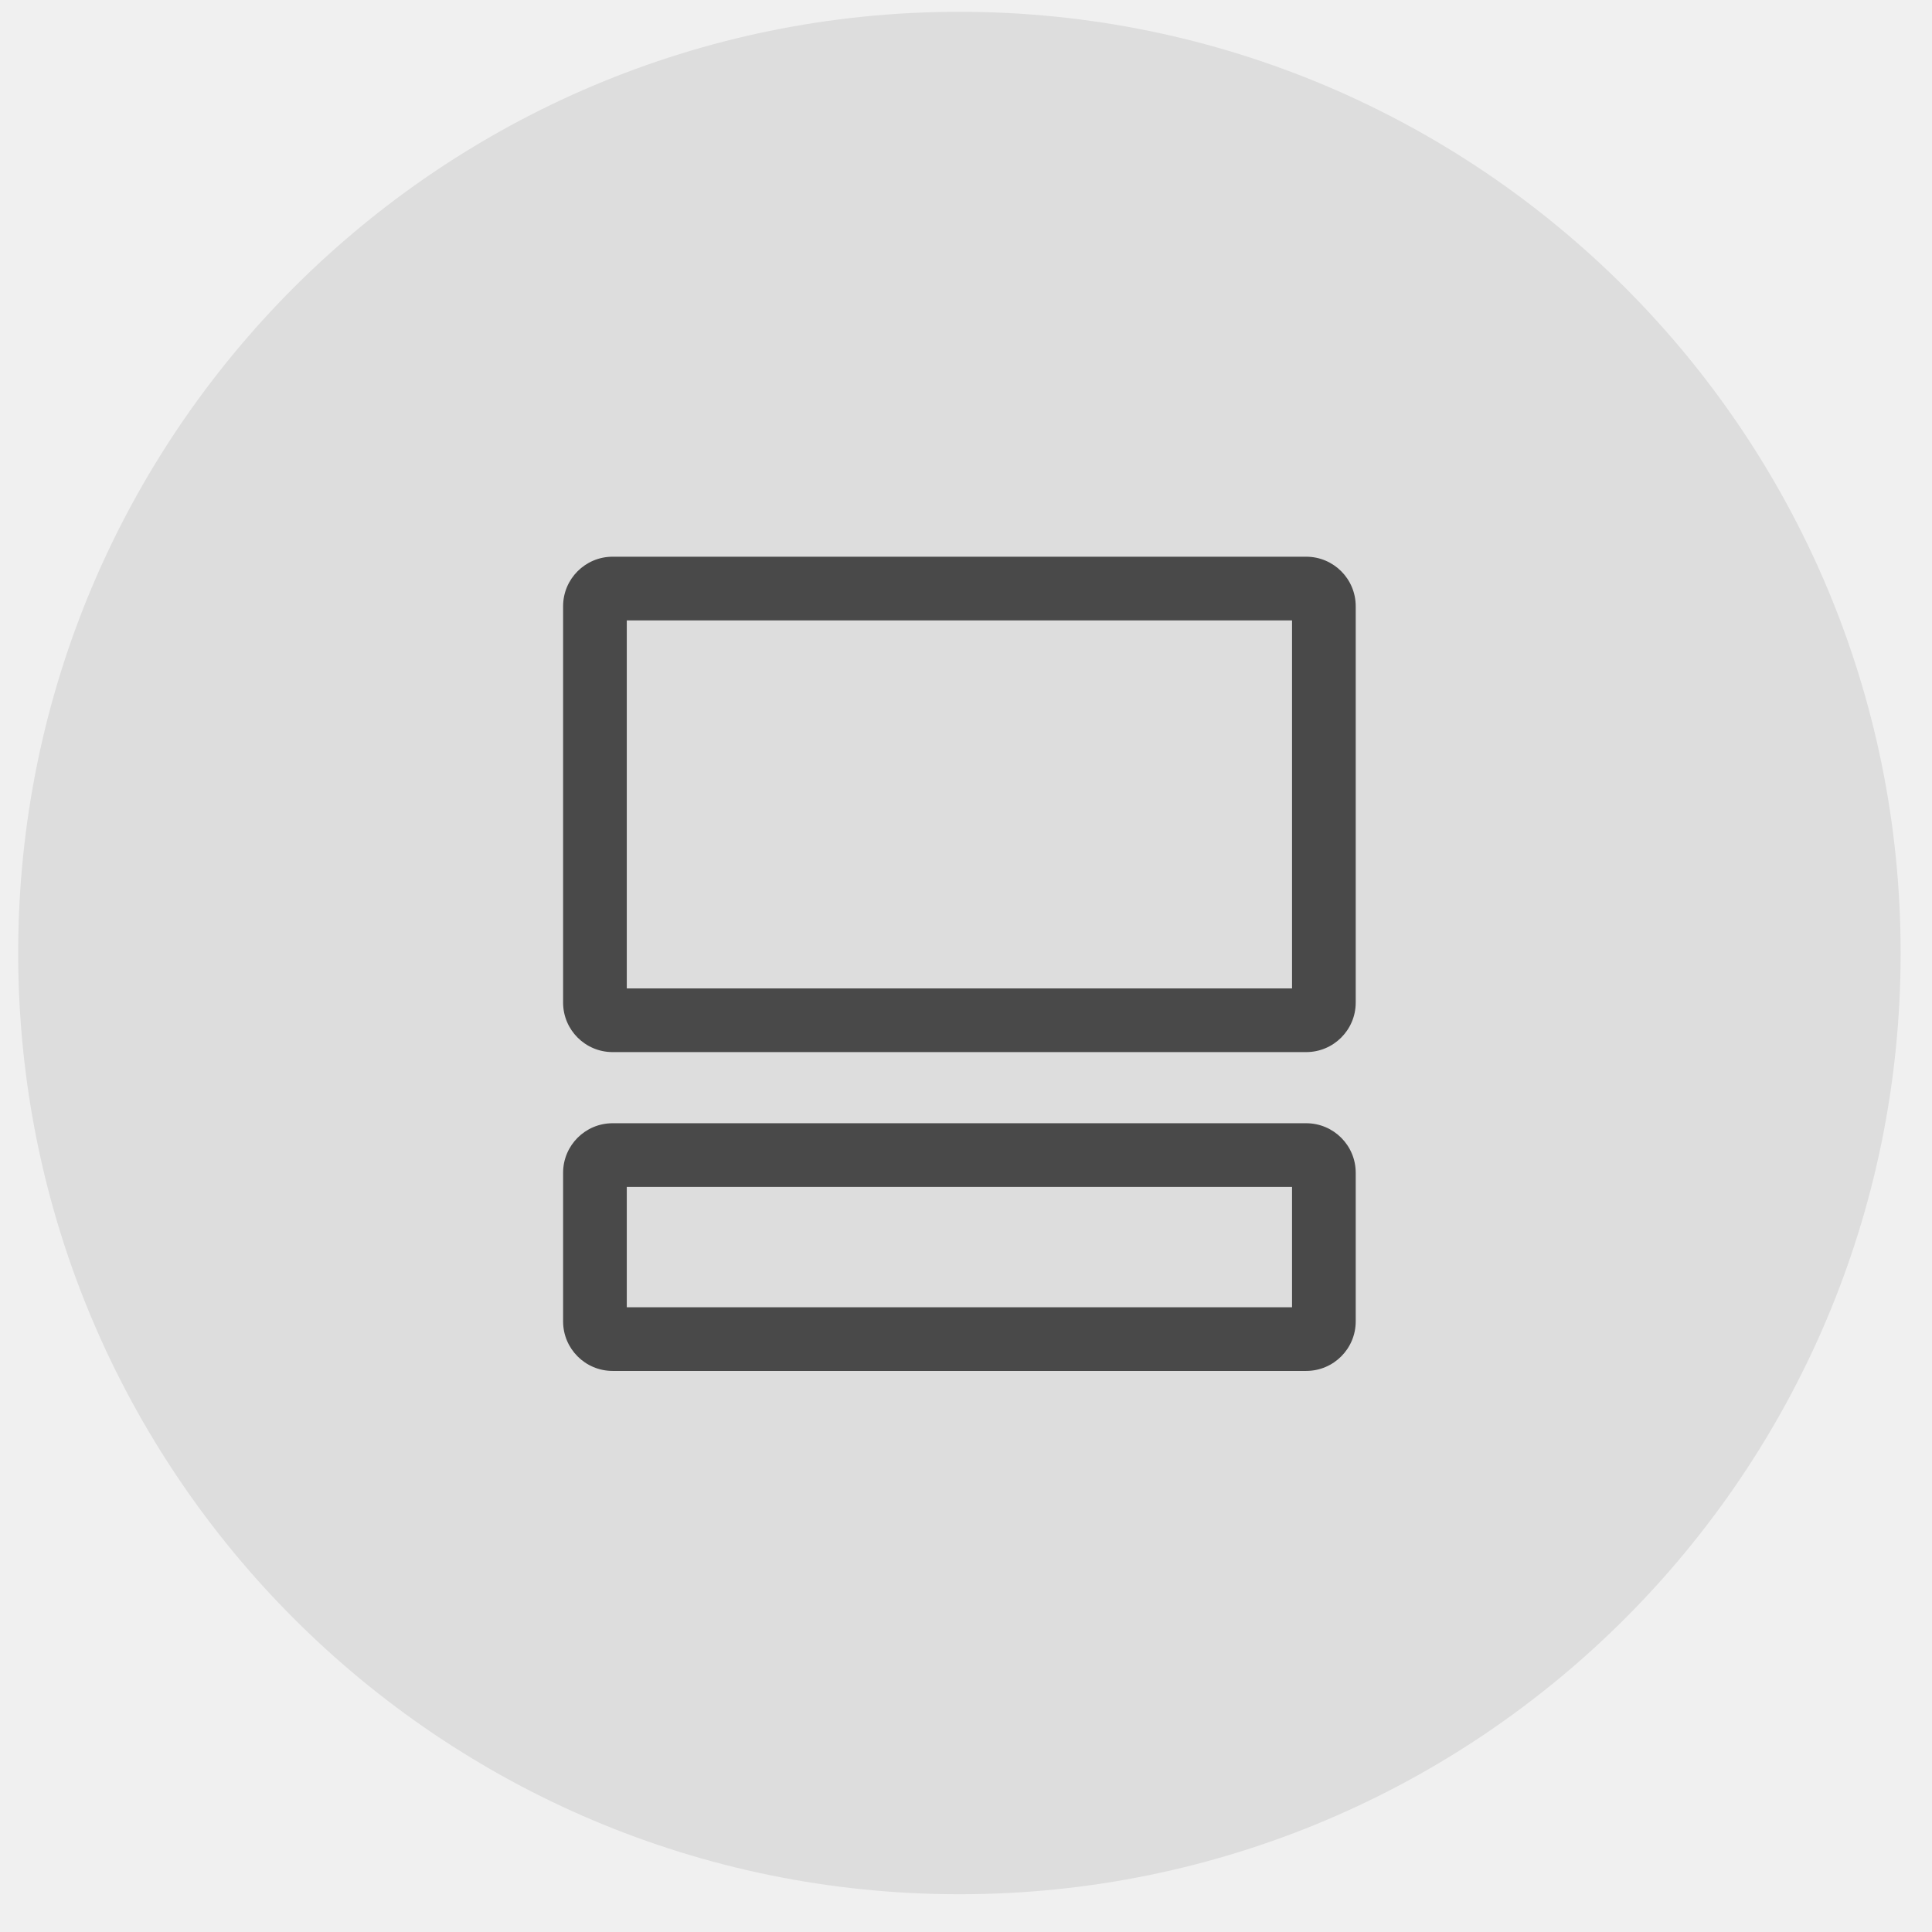
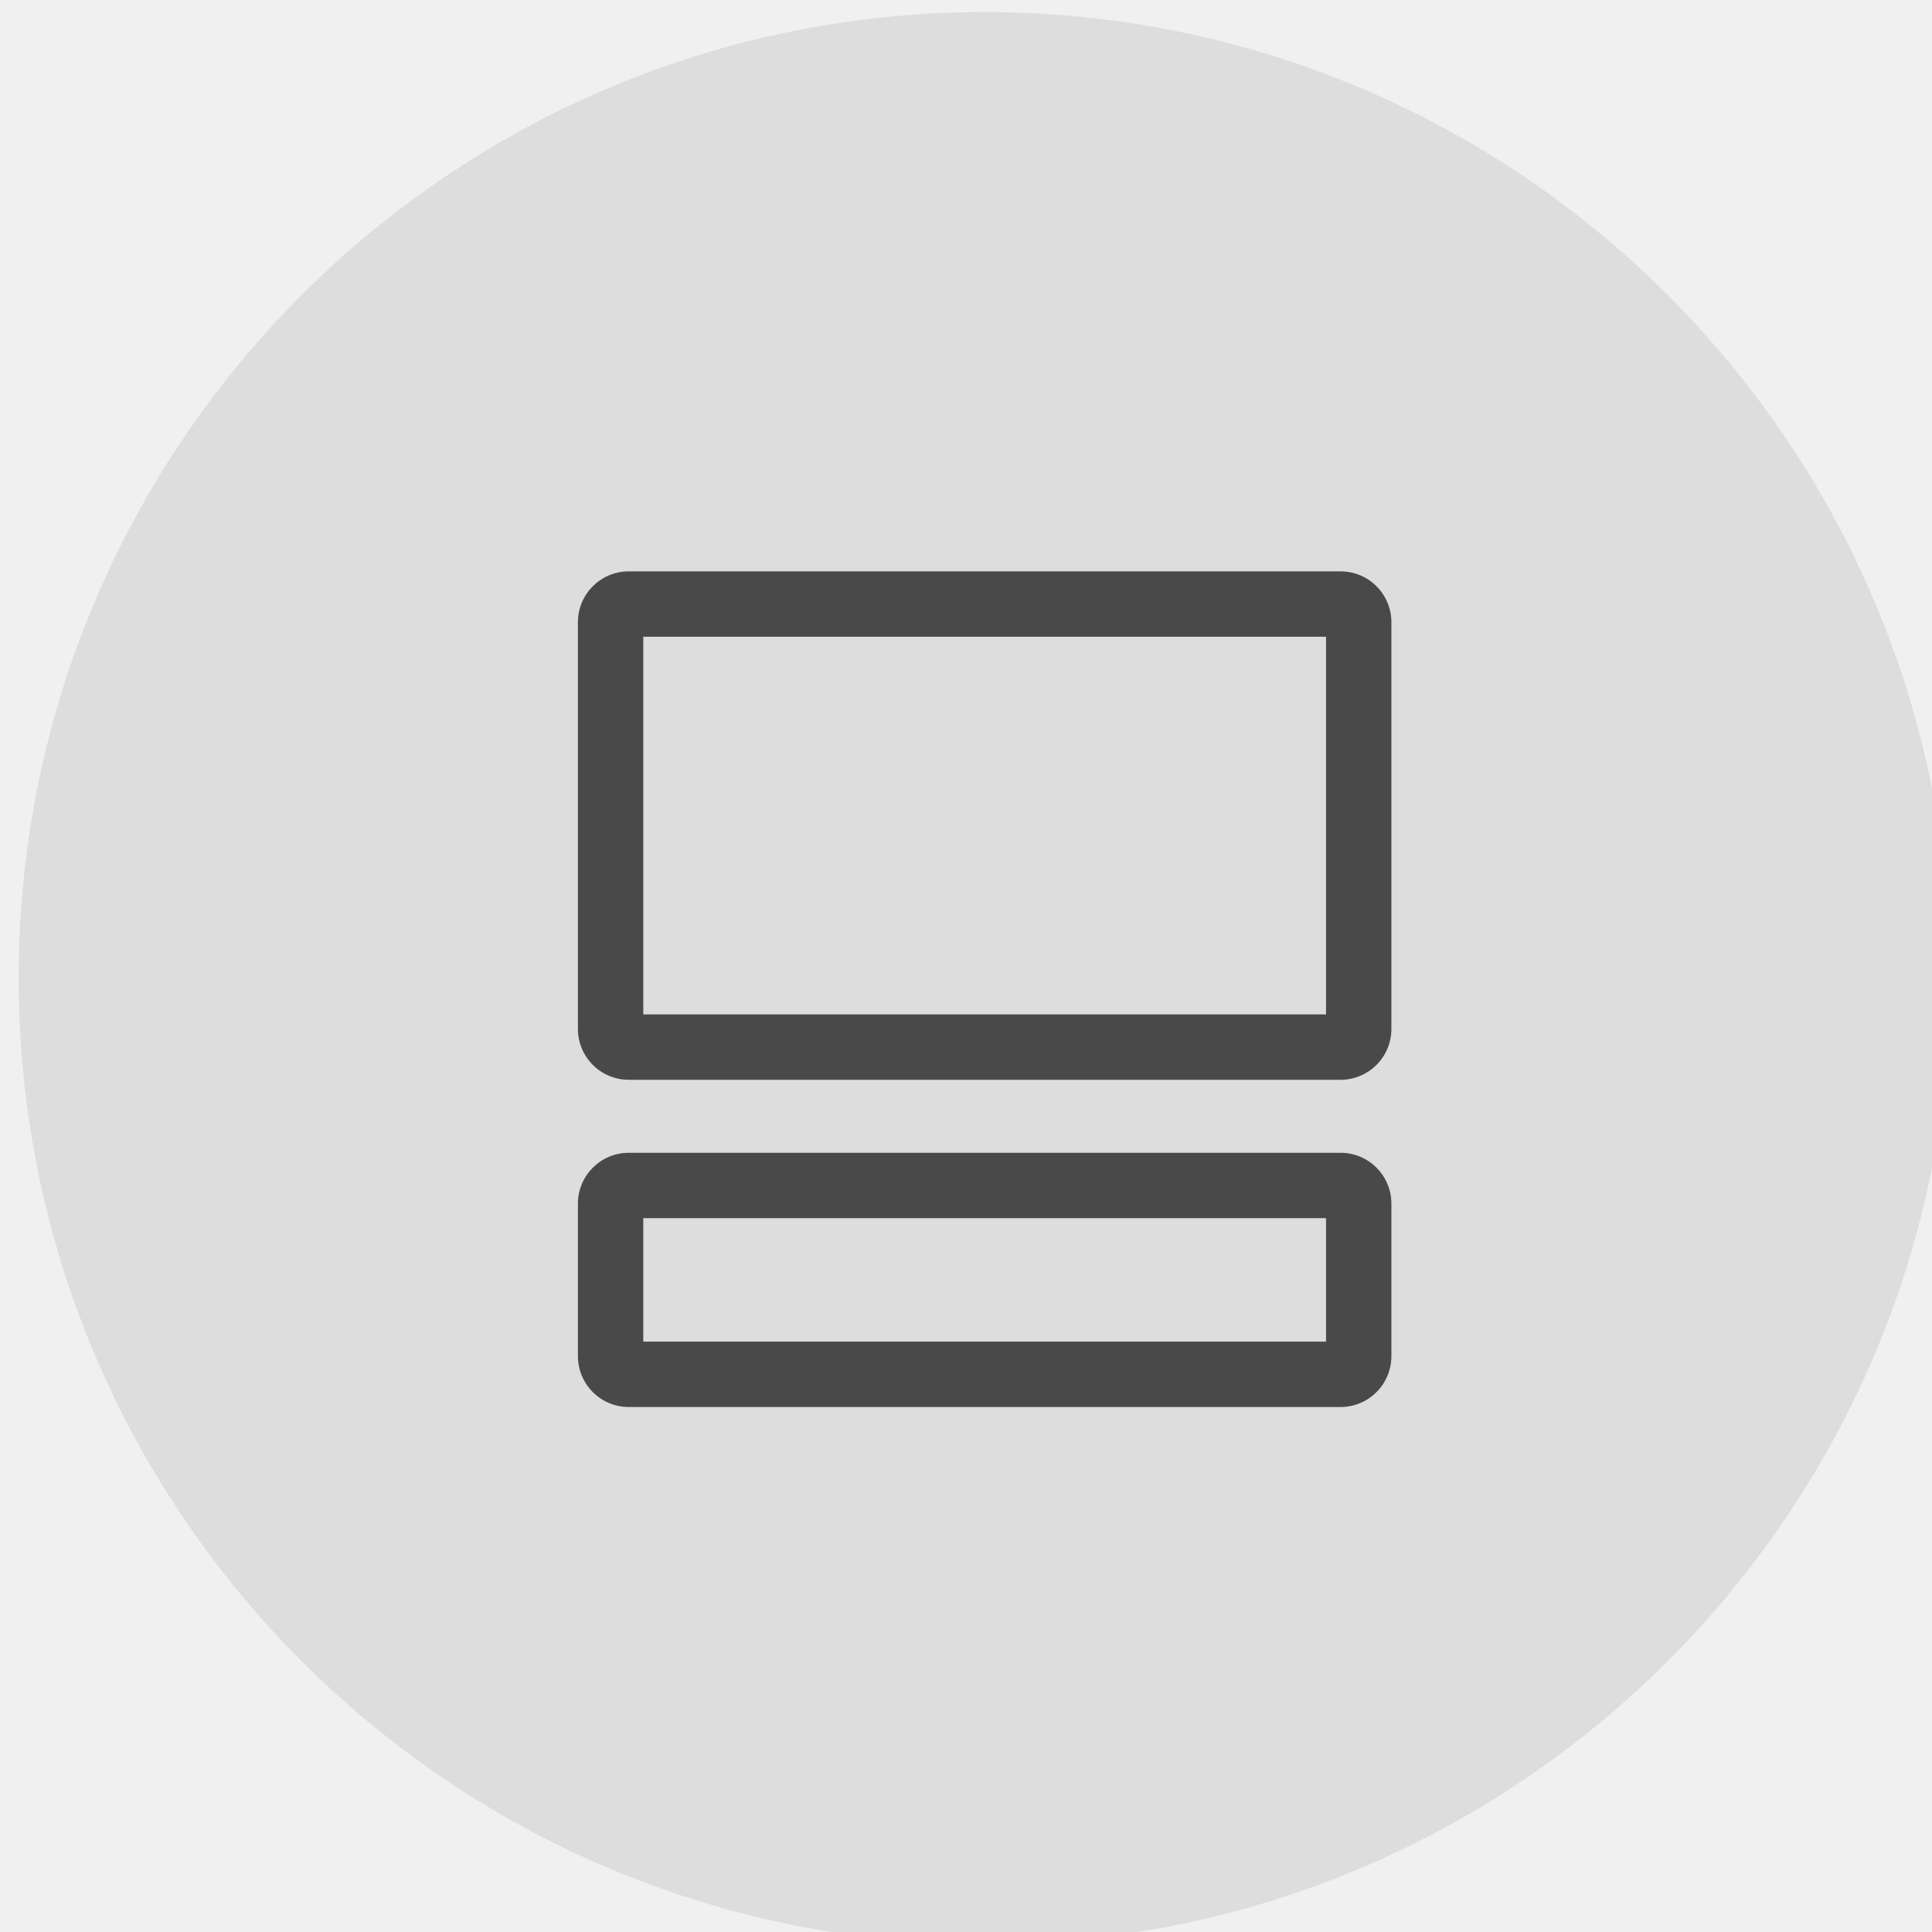
- <svg xmlns="http://www.w3.org/2000/svg" width="39" height="39" viewBox="0 0 39 39" fill="none">
+ <svg xmlns="http://www.w3.org/2000/svg" width="38" height="38" viewBox="0 0 38 38" fill="none">
  <g clip-path="url(#clip0_939_10440)">
    <circle cx="19.367" cy="19.238" r="19" fill="#DDDDDD" />
    <mask id="path-2-inside-1_939_10440" fill="white">
      <rect x="11.367" y="11.238" width="16" height="10" rx="1" />
    </mask>
    <rect x="11.367" y="11.238" width="16" height="10" rx="1" stroke="#494949" stroke-width="2.571" mask="url(#path-2-inside-1_939_10440)" />
    <mask id="path-3-inside-2_939_10440" fill="white">
      <rect x="11.367" y="22.674" width="16" height="5" rx="1" />
    </mask>
    <rect x="11.367" y="22.674" width="16" height="5" rx="1" stroke="#494949" stroke-width="2.571" mask="url(#path-3-inside-2_939_10440)" />
  </g>
  <defs>
    <clipPath id="clip0_939_10440">
      <rect width="38" height="38" fill="white" transform="translate(0.367188 0.238281)" />
    </clipPath>
  </defs>
</svg>
